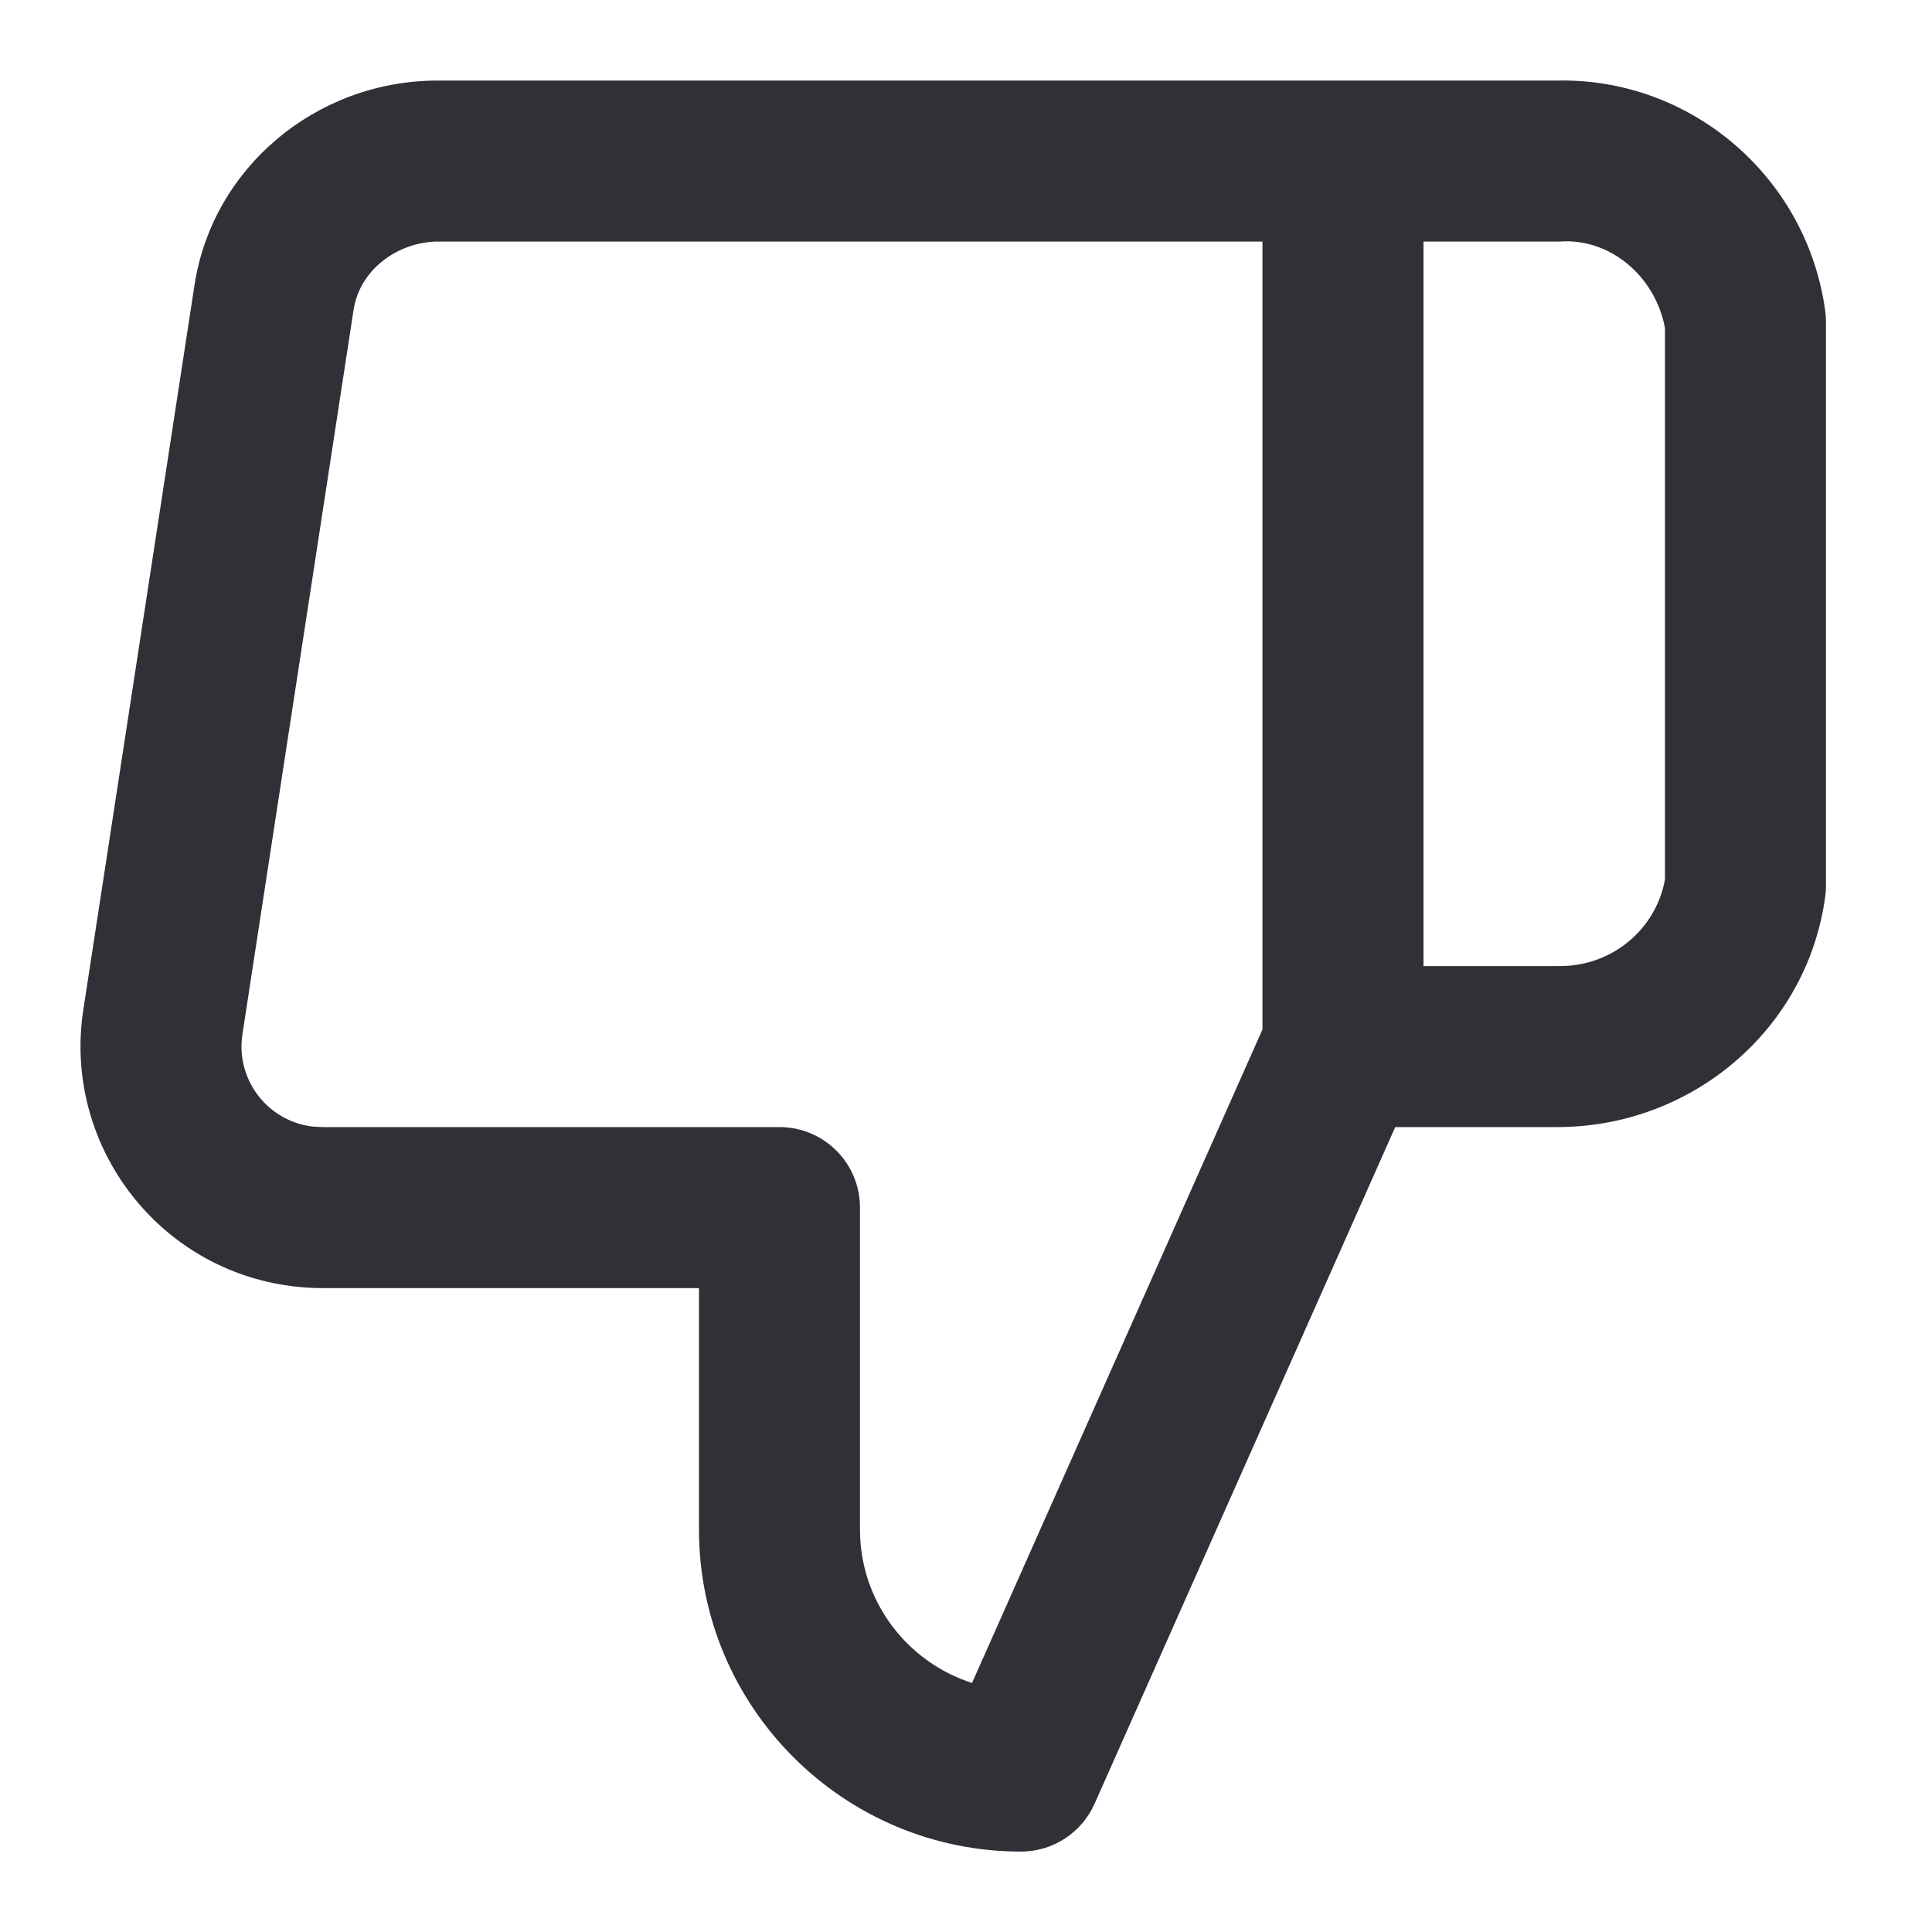
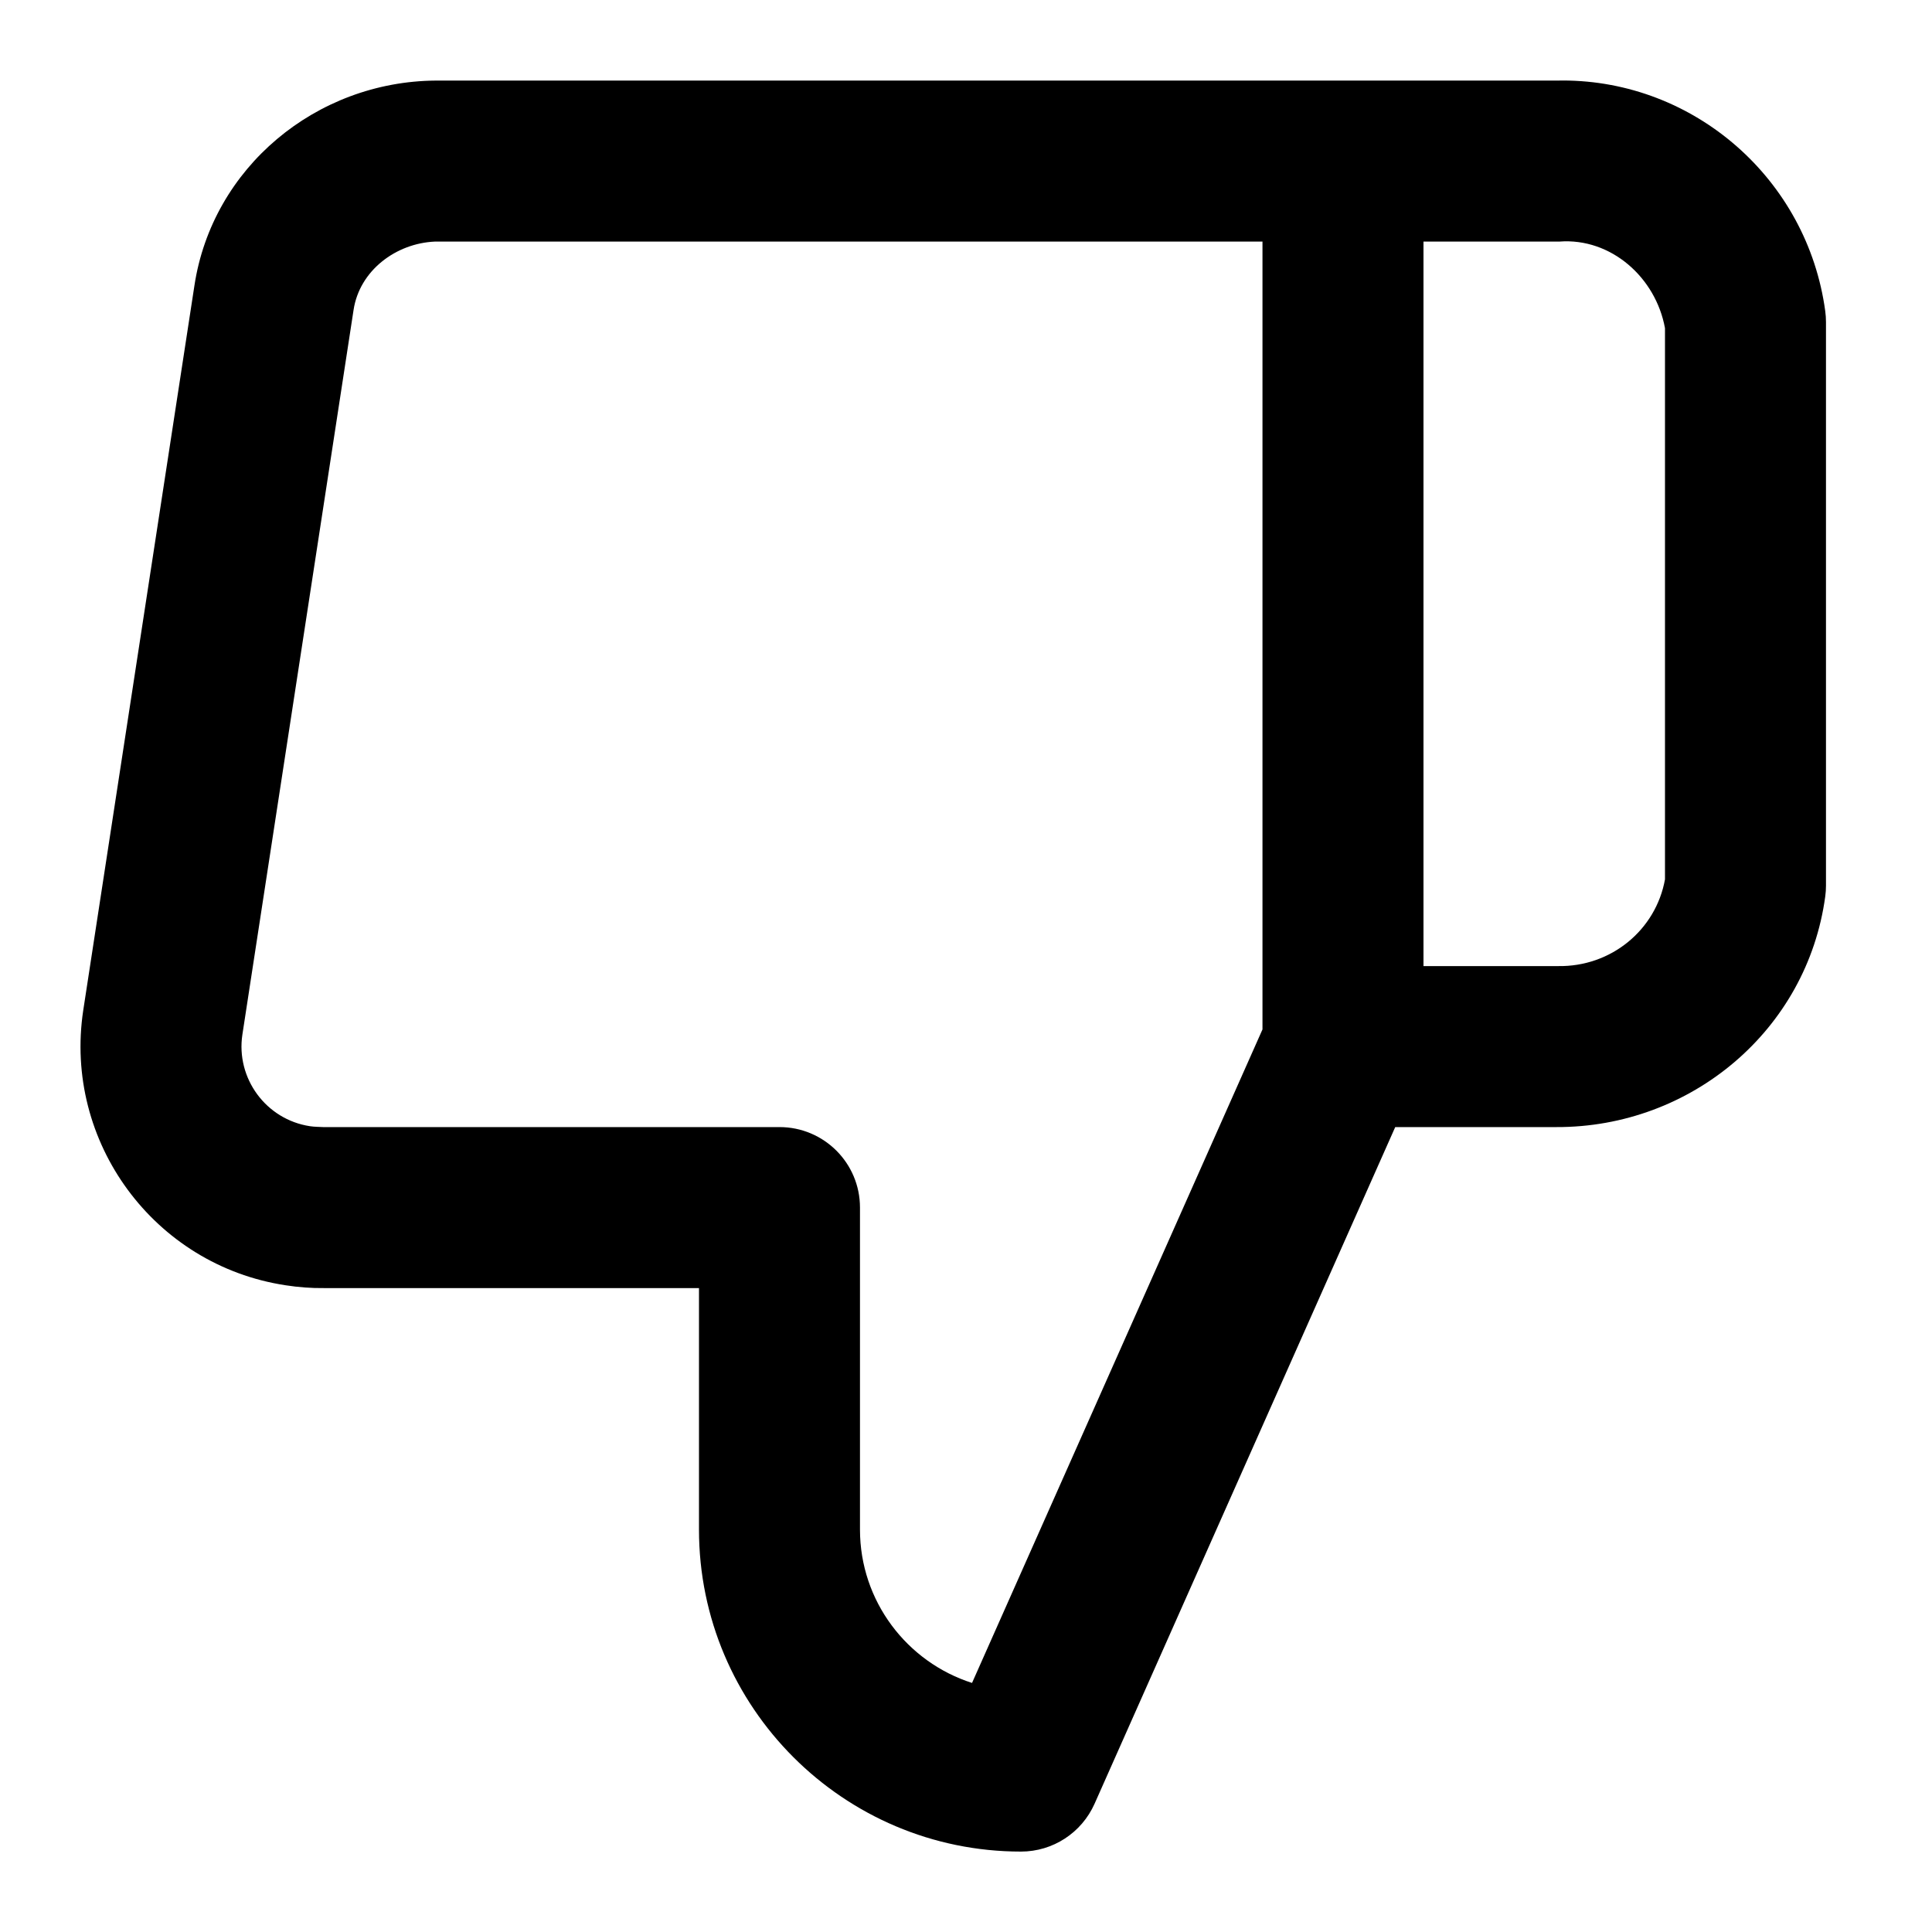
- <svg xmlns="http://www.w3.org/2000/svg" width="24" height="24" viewBox="0 0 24 24" fill="none">
-   <path fill-rule="evenodd" clip-rule="evenodd" d="M20.683 10.924C20.57 11.552 20.013 12.013 19.353 12.001H17.683V3.001H19.371C20.013 2.952 20.569 3.448 20.683 4.077V10.924ZM15.683 12.788L12.075 20.906C11.268 20.648 10.683 19.891 10.683 19.001V15.001C10.683 14.448 10.235 14.001 9.683 14.001H4.014C3.968 13.998 3.907 13.999 3.85 13.99C3.305 13.907 2.929 13.396 3.011 12.852L4.392 3.851C4.466 3.361 4.918 3.022 5.403 3.001H15.683V12.788ZM22.674 3.866C22.452 2.223 21.047 1 19.411 1C19.392 1 19.372 1 19.353 1.001H5.414C3.927 1.011 2.637 2.081 2.415 3.549L1.034 12.551C0.787 14.186 1.915 15.718 3.547 15.966C3.707 15.991 3.87 16.003 4.023 16.001H8.683V19.001C8.683 21.207 10.477 23.001 12.683 23.001C13.079 23.001 13.436 22.768 13.597 22.407L17.332 14.001H19.335C21.005 14.006 22.449 12.798 22.674 11.135C22.68 11.091 22.683 11.046 22.683 11.001V4.001C22.683 3.956 22.68 3.911 22.674 3.866Z" fill="#313037" />
+ <svg xmlns="http://www.w3.org/2000/svg" width="24" height="24" viewBox="0 0 24 24" fill="current">
+   <path fill-rule="evenodd" clip-rule="evenodd" d="M20.683 10.924C20.57 11.552 20.013 12.013 19.353 12.001H17.683V3.001H19.371C20.013 2.952 20.569 3.448 20.683 4.077V10.924ZM15.683 12.788L12.075 20.906C11.268 20.648 10.683 19.891 10.683 19.001V15.001C10.683 14.448 10.235 14.001 9.683 14.001H4.014C3.968 13.998 3.907 13.999 3.85 13.99C3.305 13.907 2.929 13.396 3.011 12.852L4.392 3.851C4.466 3.361 4.918 3.022 5.403 3.001H15.683V12.788ZM22.674 3.866C22.452 2.223 21.047 1 19.411 1C19.392 1 19.372 1 19.353 1.001H5.414C3.927 1.011 2.637 2.081 2.415 3.549L1.034 12.551C0.787 14.186 1.915 15.718 3.547 15.966C3.707 15.991 3.87 16.003 4.023 16.001H8.683V19.001C8.683 21.207 10.477 23.001 12.683 23.001C13.079 23.001 13.436 22.768 13.597 22.407L17.332 14.001H19.335C21.005 14.006 22.449 12.798 22.674 11.135C22.68 11.091 22.683 11.046 22.683 11.001V4.001C22.683 3.956 22.68 3.911 22.674 3.866Z" fill="current" />
</svg>
